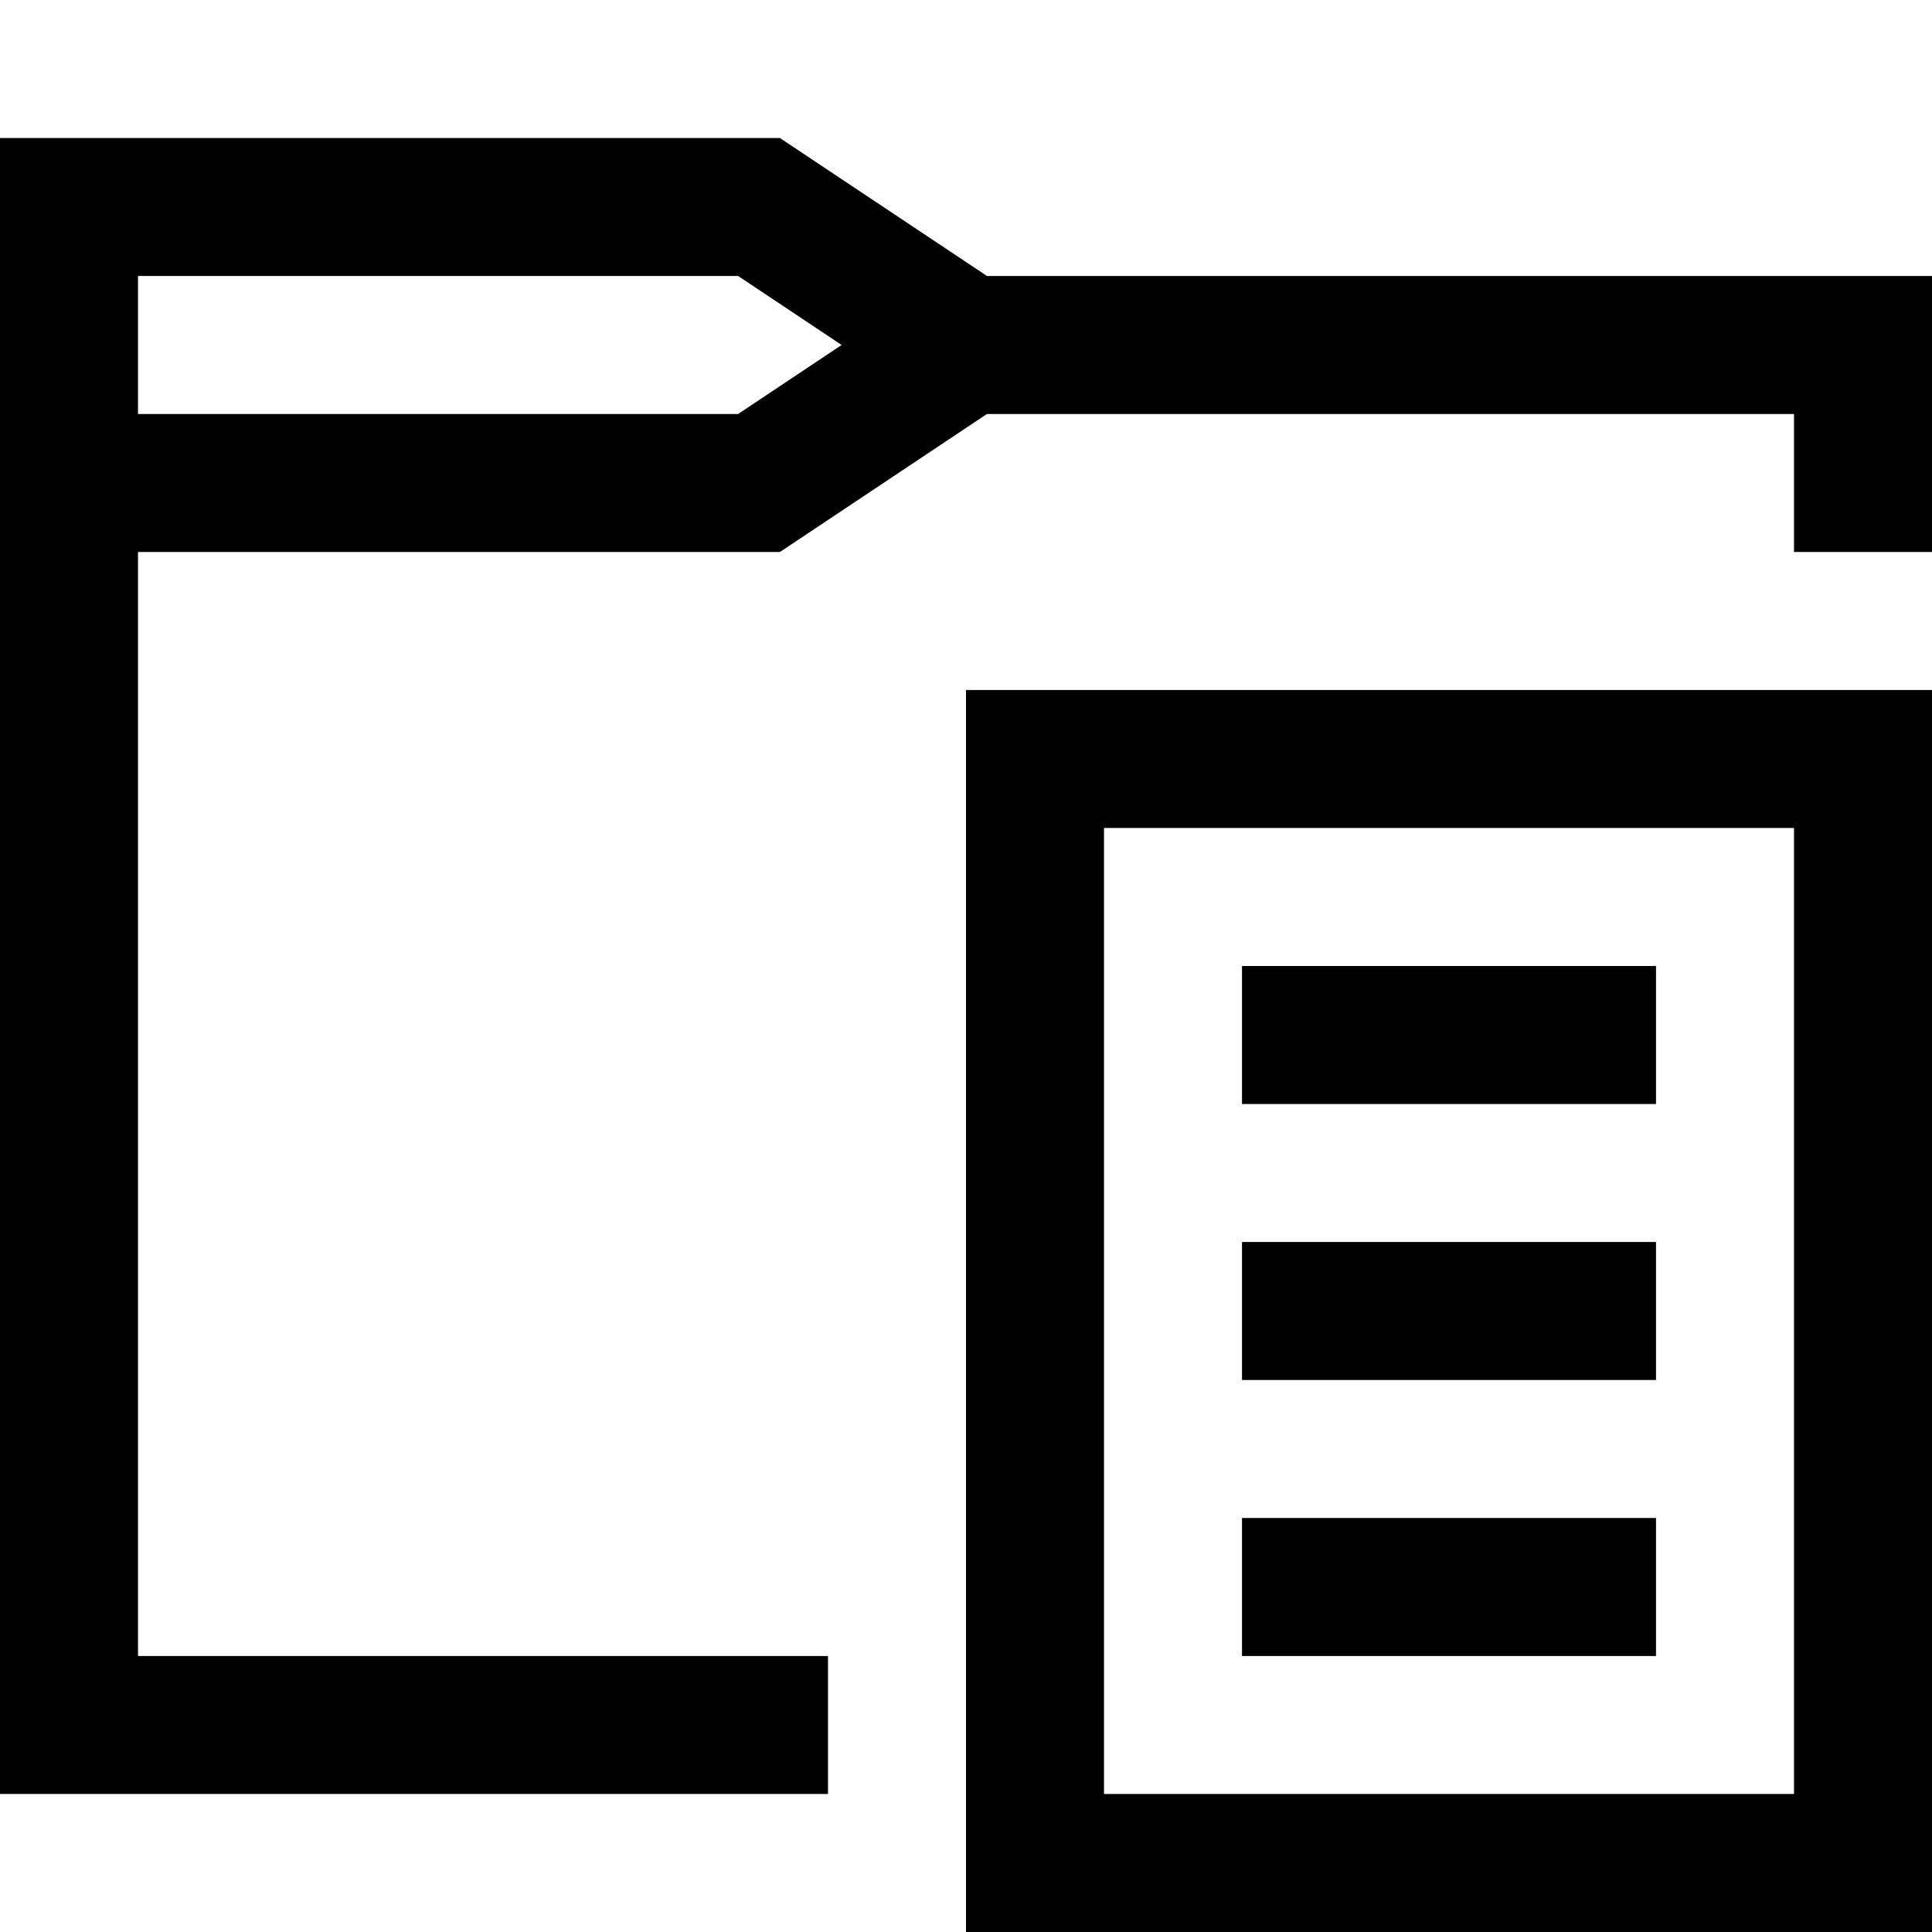
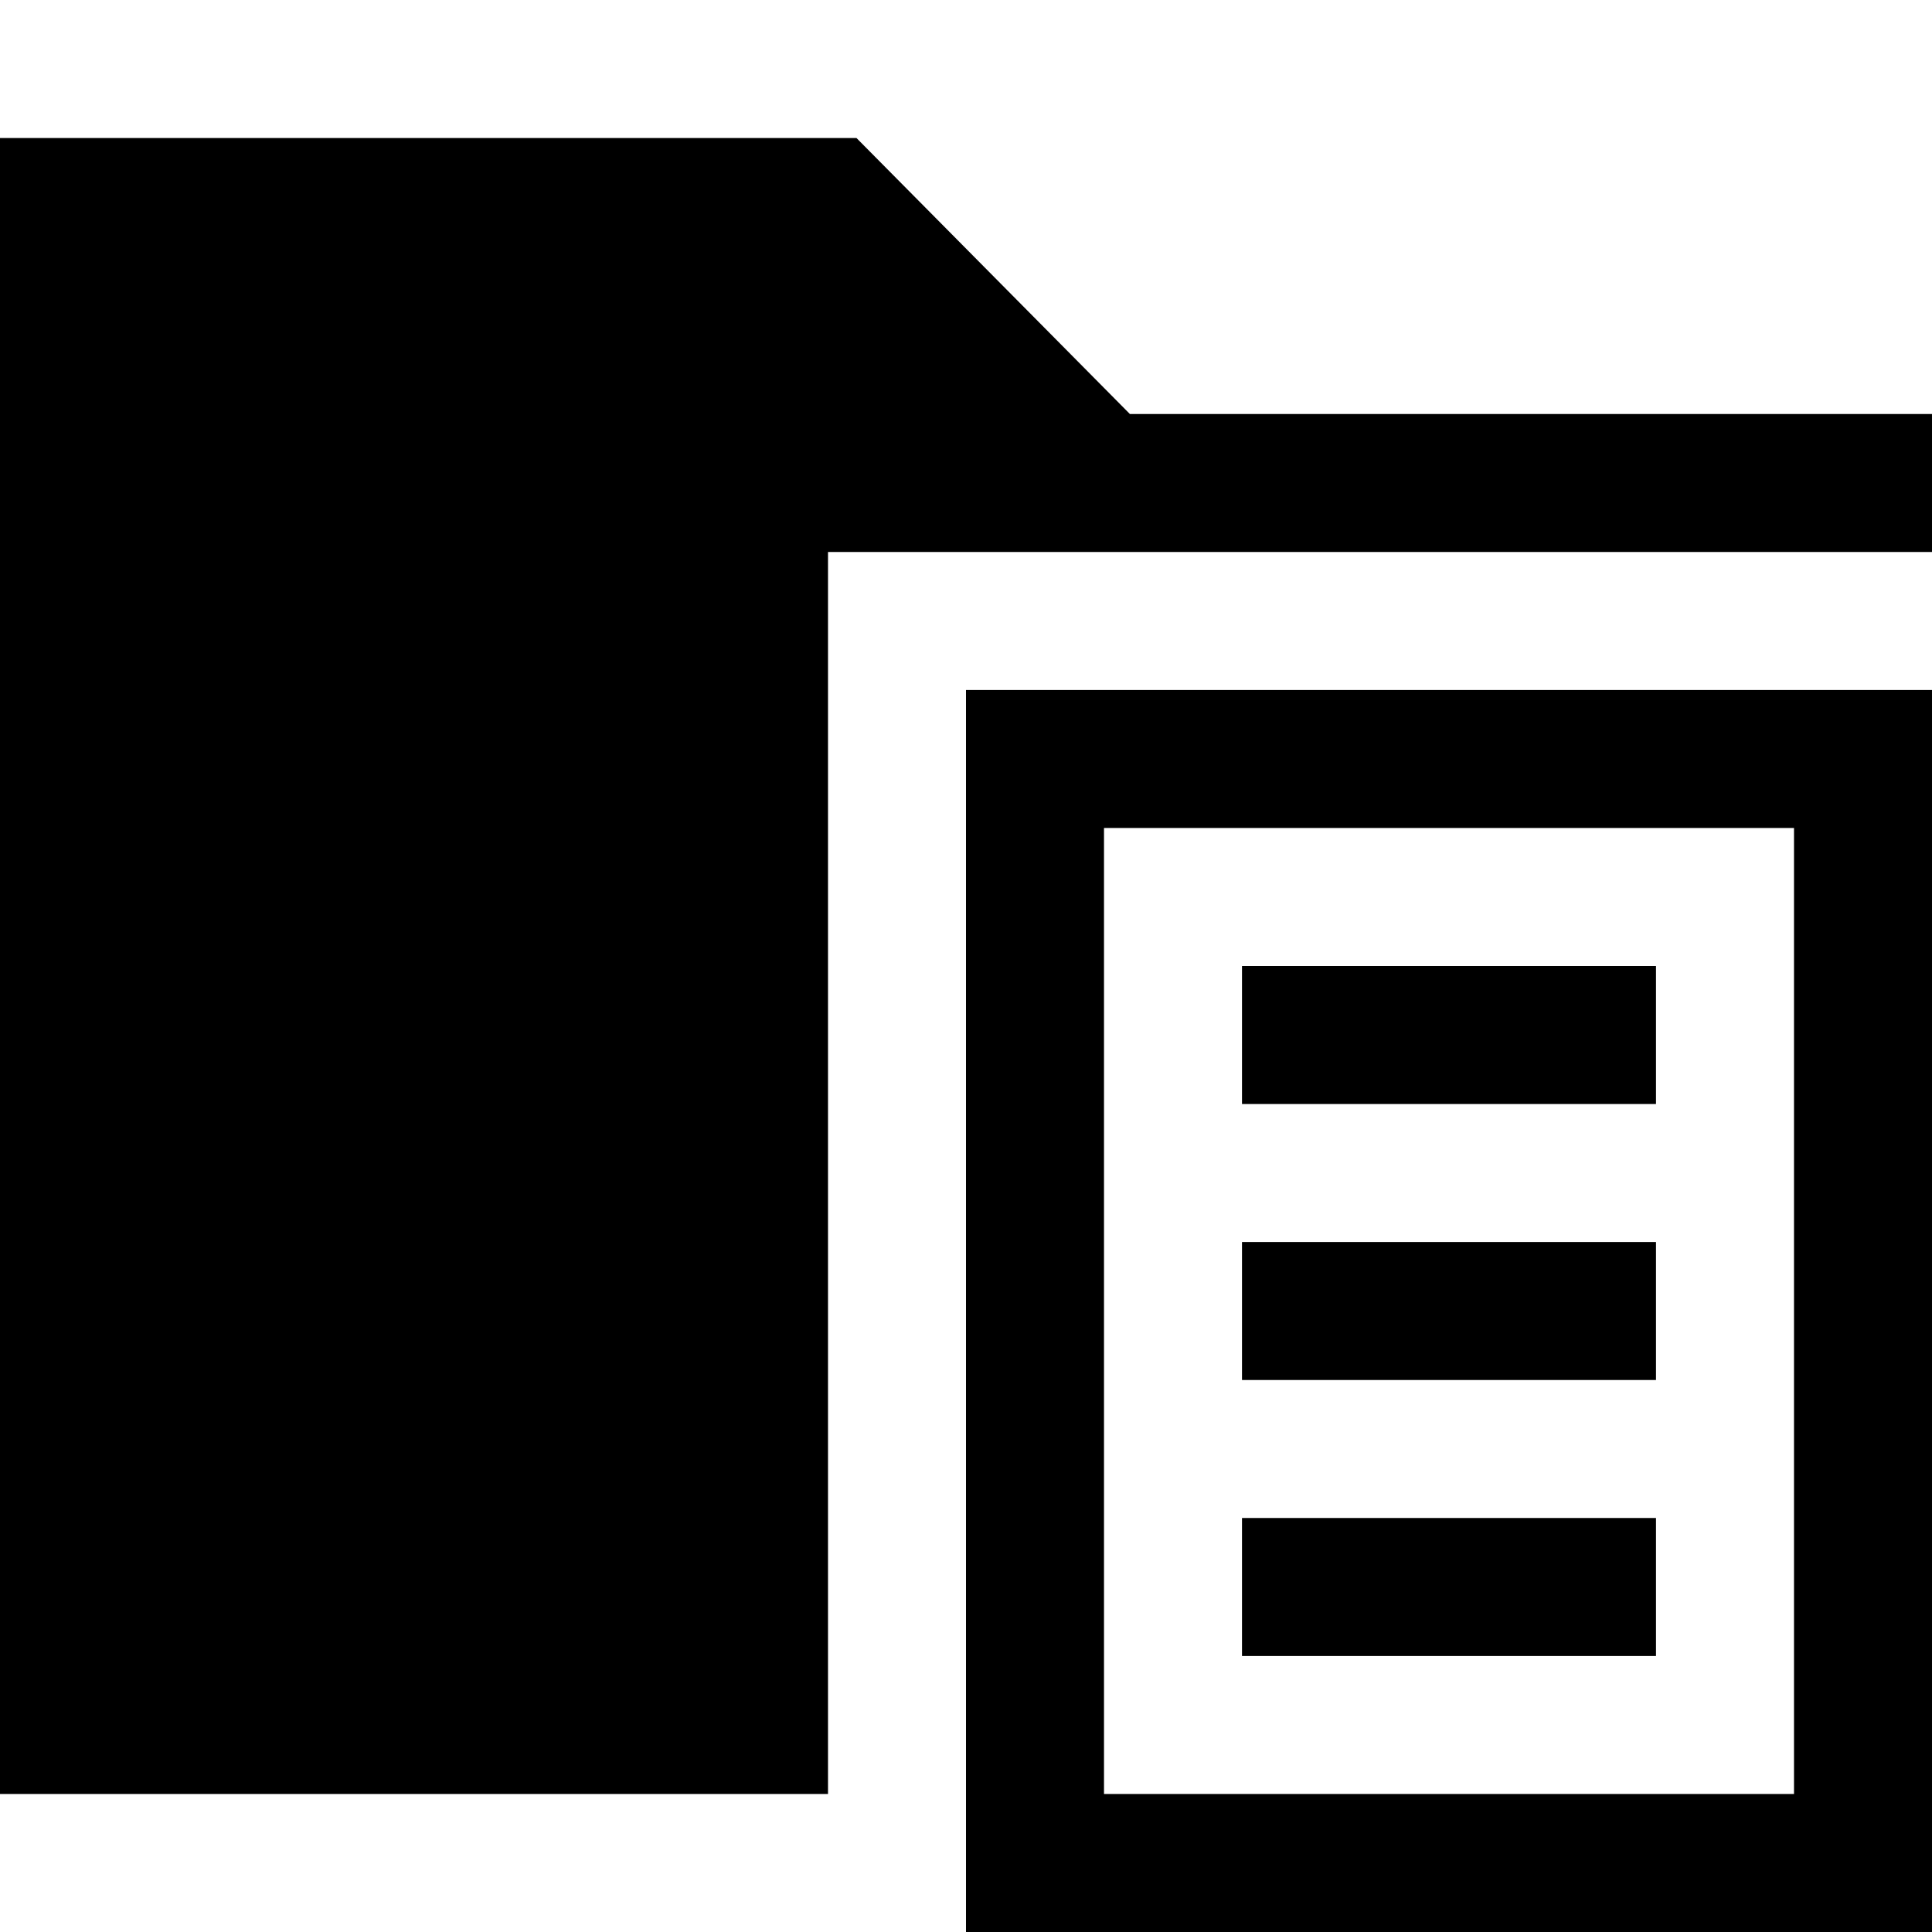
<svg xmlns="http://www.w3.org/2000/svg" viewBox="0 0 448 448">
-   <switch>
-     <g>
-       <path d="M288 352h96v32h-96v-32zm0-96h96v-32h-96v32zm0 64h96v-32h-96v32zm-64-160h224v288H224V160zm32 256h160V192H256v224zM448 64v64h-32V96H228.844l-48 32H32v256h160v32H0V32h180.844l48.031 32H448zM195.164 79.994L171.156 64H32v32h139.156l24.008-16.006z" />
-     </g>
-   </switch>
+   <path d="M192 416H0V32h198.6L262 96h186v32H192v288zm256-256H224v288h224V160zm-192 32h160v224H256V192zm128 64h-96v-32h96v32zm0 64h-96v-32h96v32zm0 64h-96v-32h96v32z" />
</svg>
